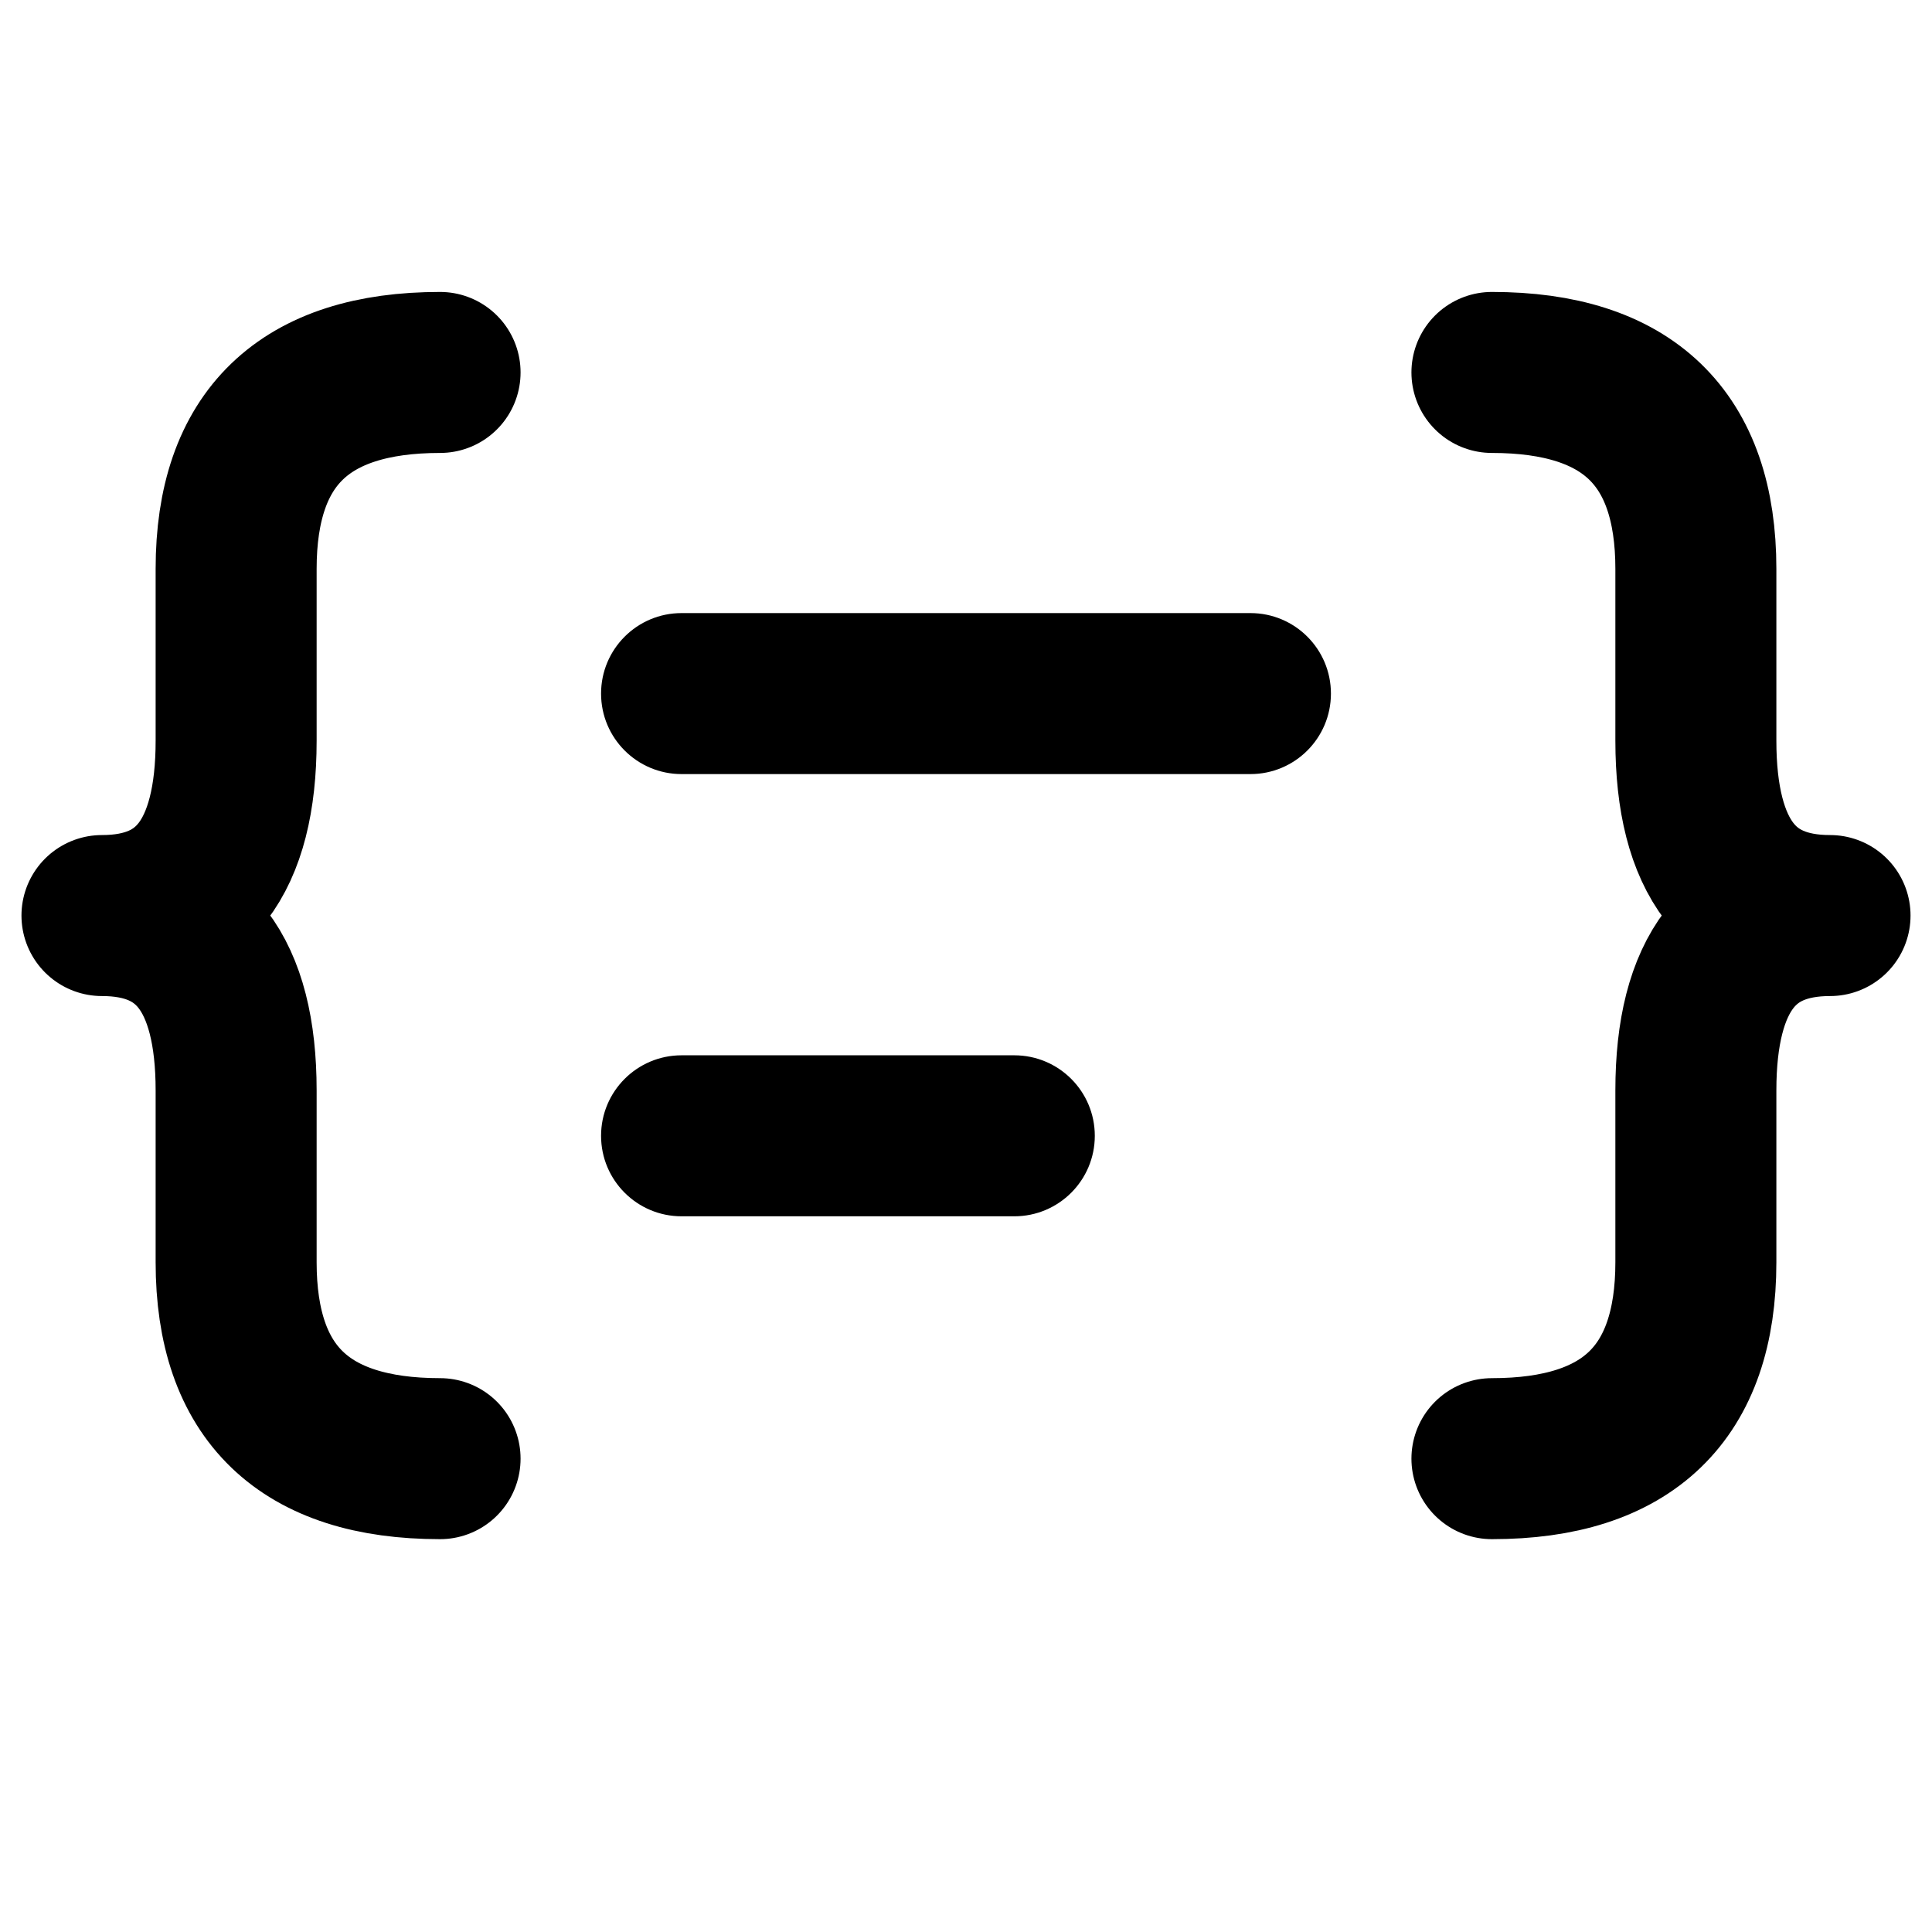
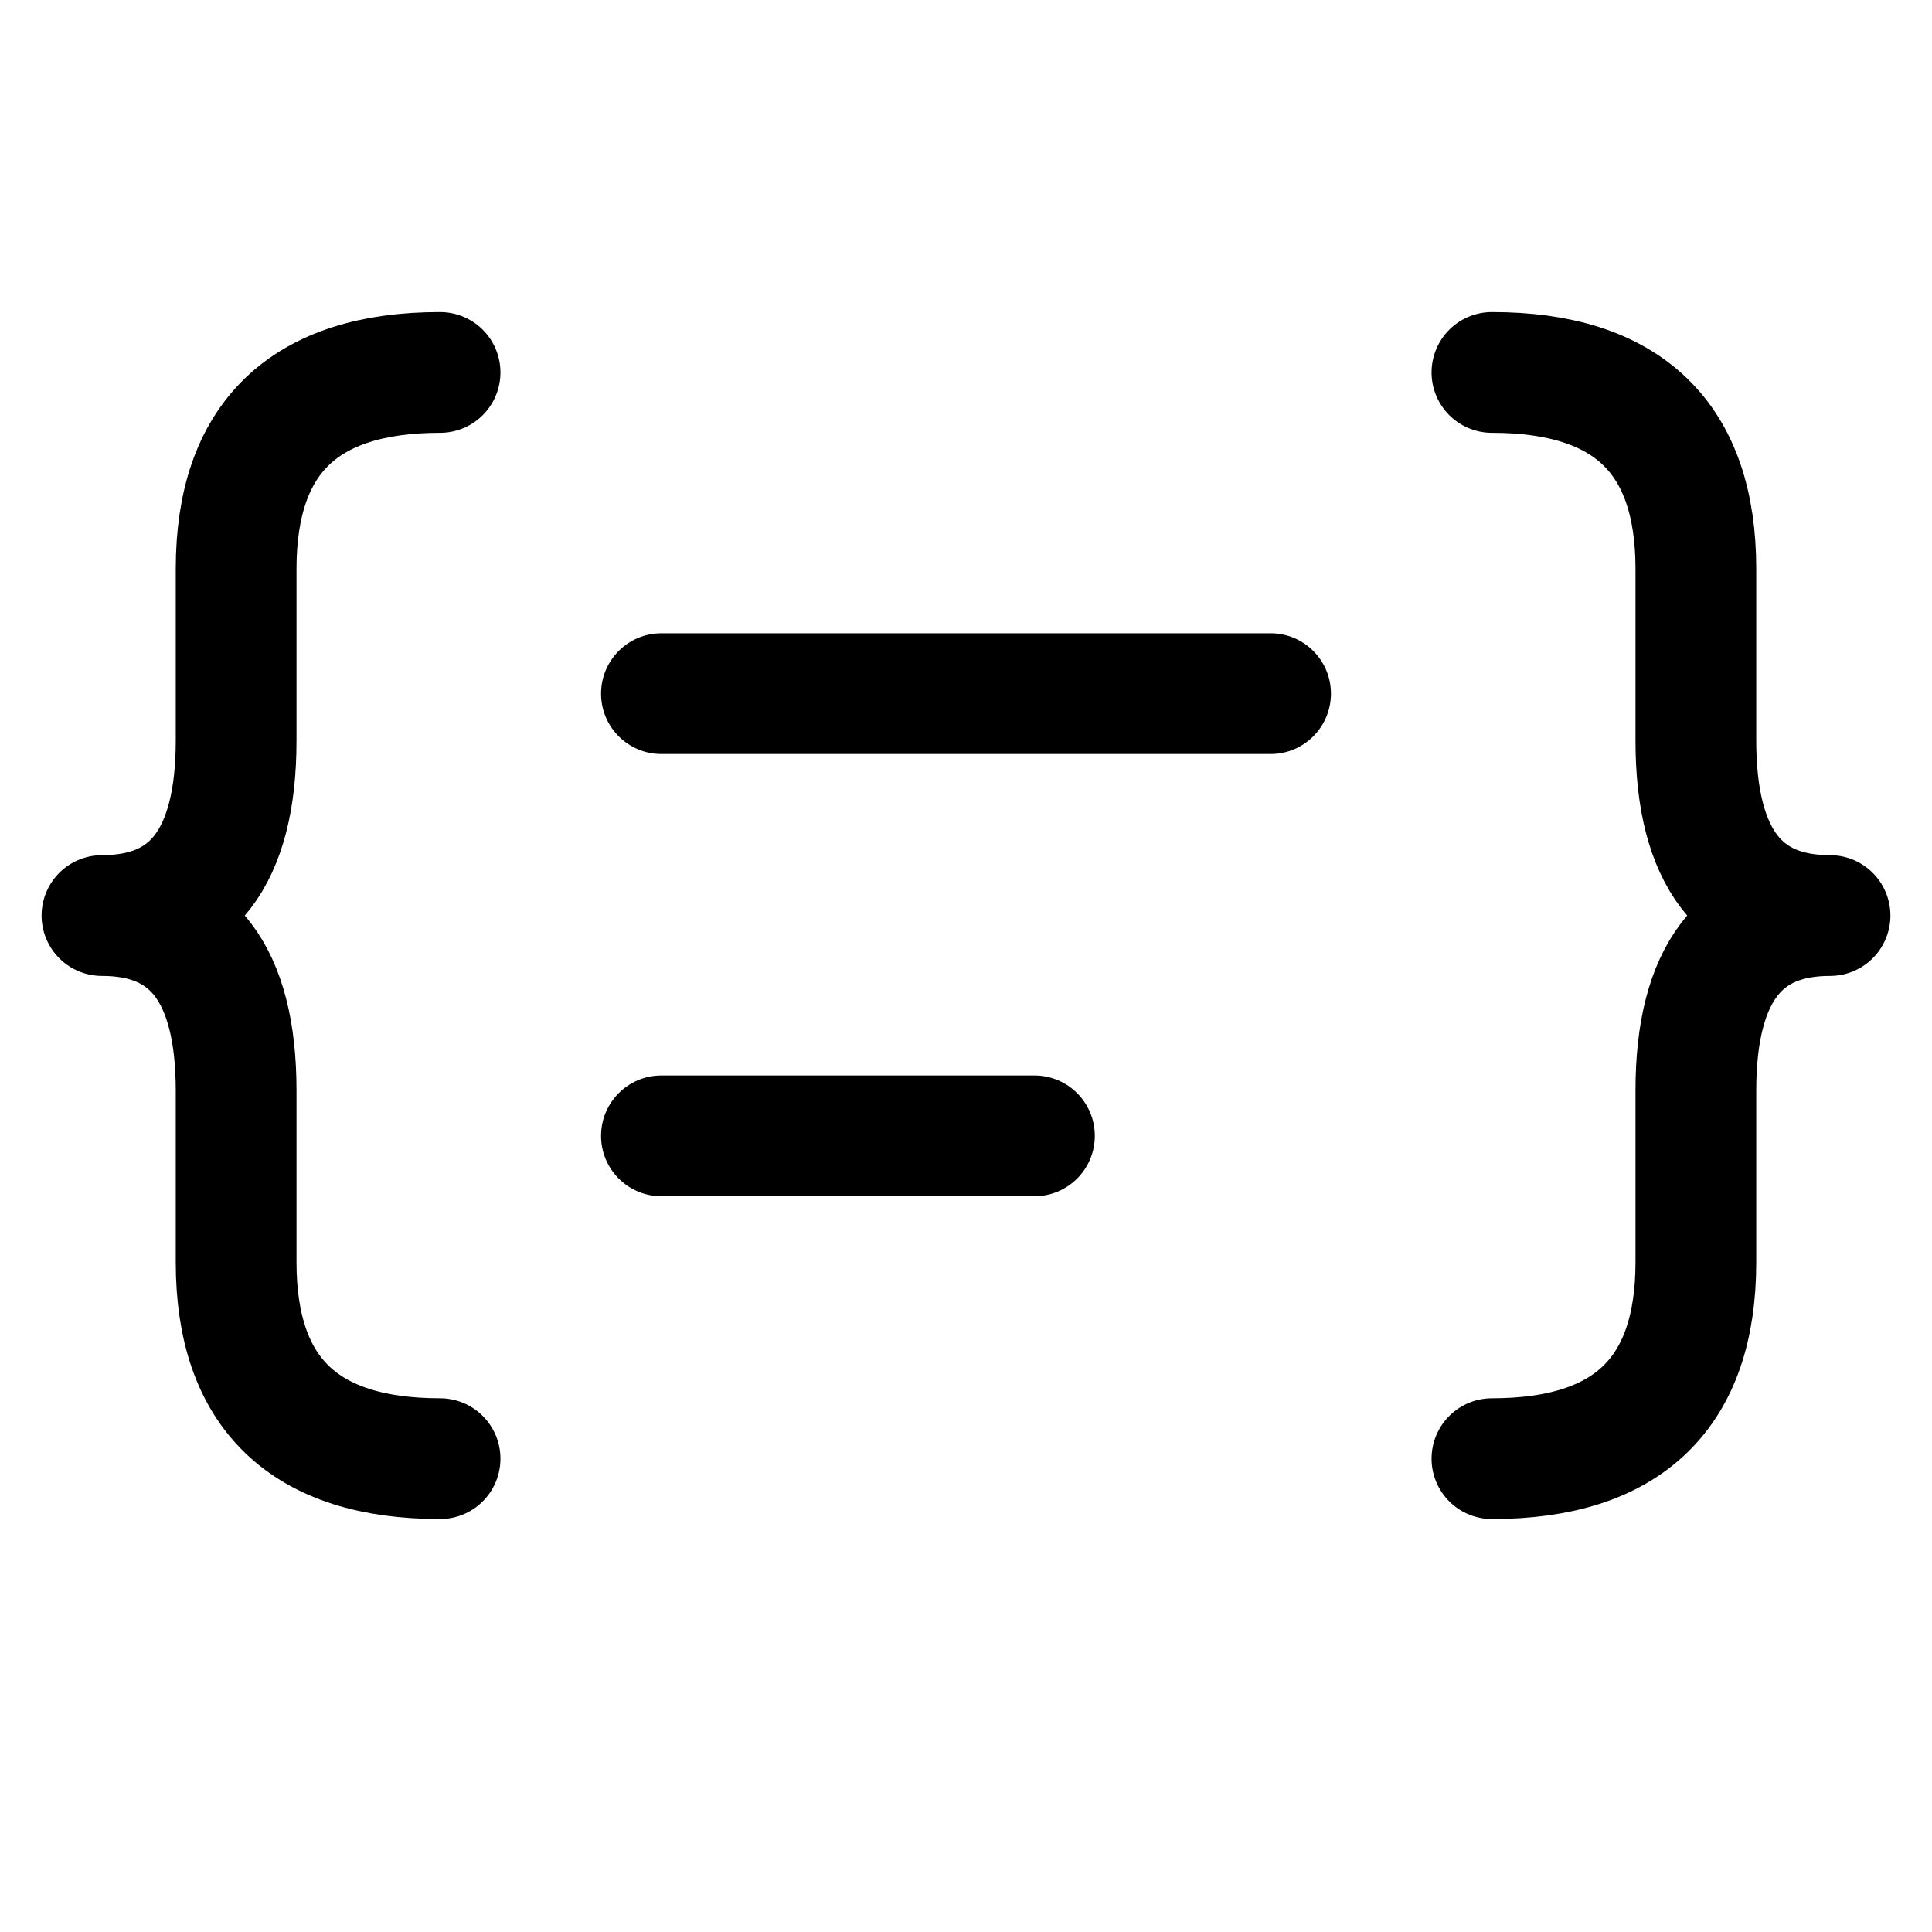
- <svg xmlns="http://www.w3.org/2000/svg" width="100%" height="100%" viewBox="0 -3 18 18" fill="none" stroke="currentColor" stroke-width="1.5" stroke-linecap="round" stroke-linejoin="round" overflow="visible">
+ <svg xmlns="http://www.w3.org/2000/svg" width="100%" height="100%" viewBox="0 -3 18 18" fill="none" stroke="currentColor" stroke-width="1.125" stroke-linecap="round" stroke-linejoin="round">
  <path class="brace-left" d="M4.1 0.47 Q2.2 0.47 2.2 2.3 L2.2 3.9 Q2.2 5.53 0.95 5.53 Q2.2 5.53 2.2 7.16 L2.2 8.76 Q2.2 10.59 4.1 10.59" />
  <path class="brace-right" d="M13.9 0.47 Q15.8 0.47 15.8 2.3 L15.8 3.9 Q15.8 5.53 17.05 5.53 Q15.8 5.53 15.8 7.16 L15.8 8.76 Q15.8 10.59 13.9 10.59" />
-   <rect class="line-1" x="5.6" y="2.712" width="6.8" height="1.5" rx="0.75" fill="currentColor" stroke="none" />
-   <rect class="line-2" x="5.6" y="6.832" width="4.6" height="1.5" rx="0.75" fill="currentColor" stroke="none" />
+   <rect class="line-1" x="5.6" y="2.9" width="6.8" height="1.125" rx="0.562" fill="currentColor" stroke="none" />
+   <rect class="line-2" x="5.6" y="7.02" width="4.6" height="1.125" rx="0.562" fill="currentColor" stroke="none" />
</svg>
